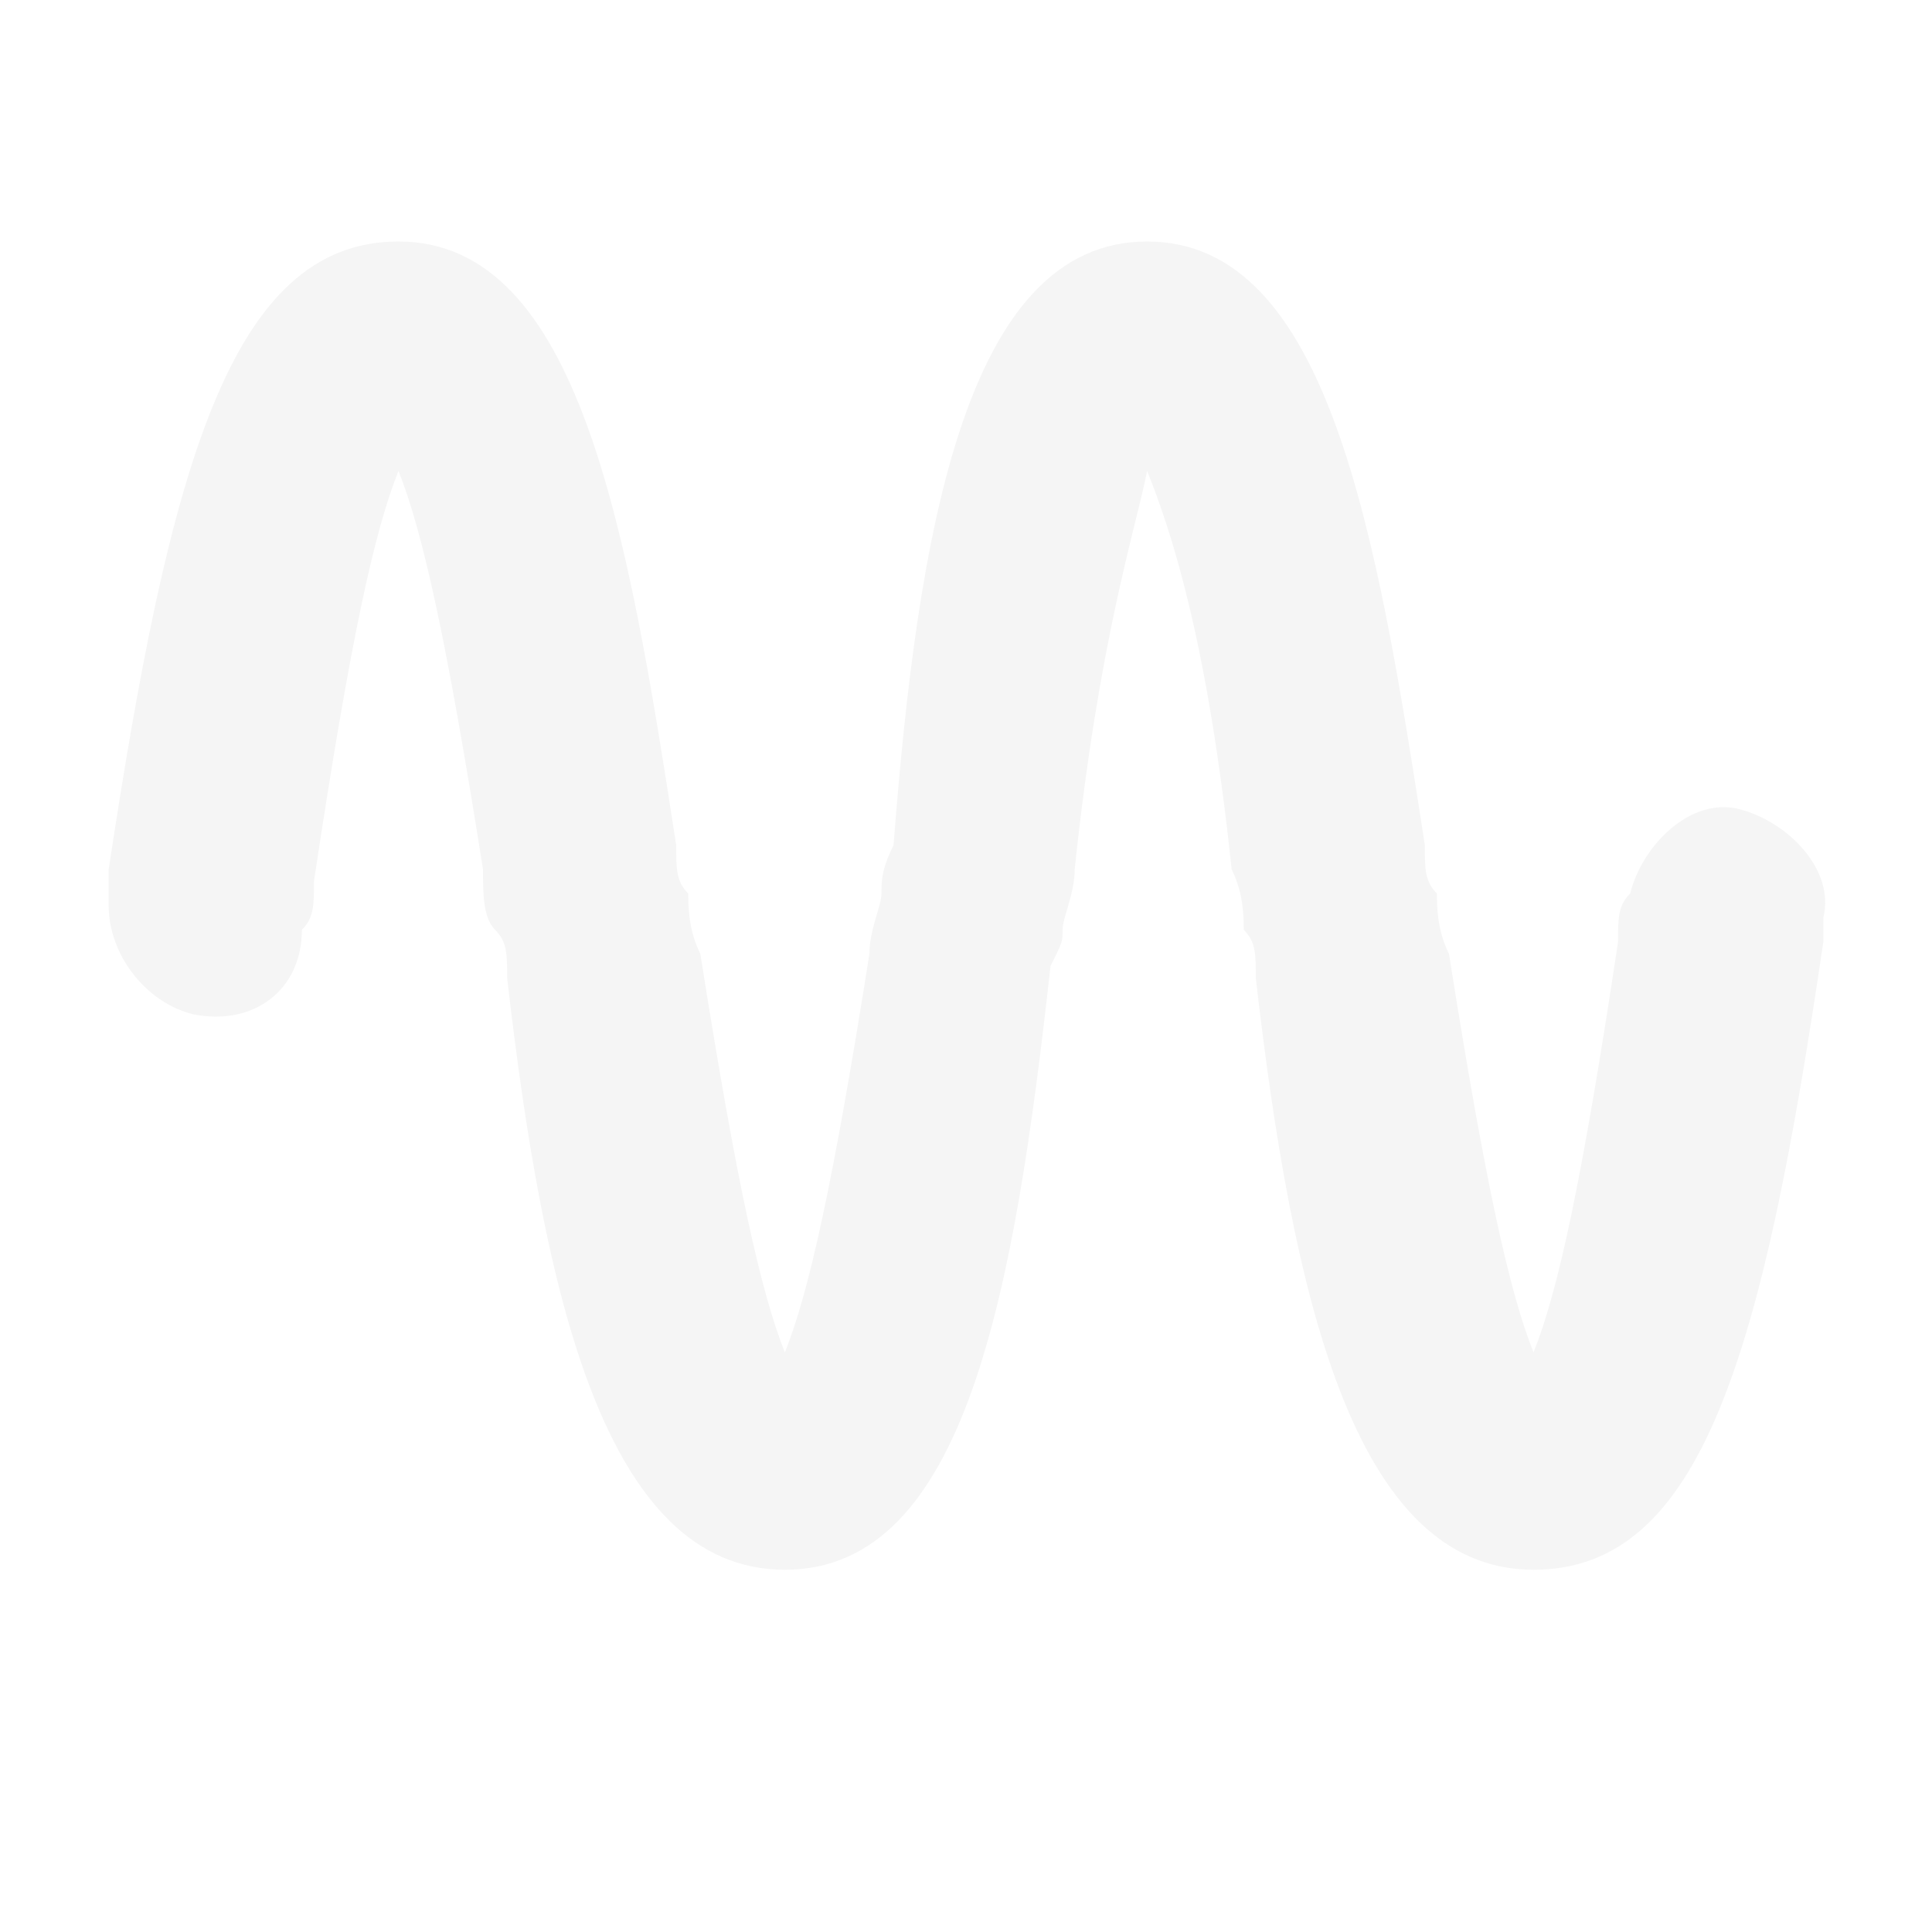
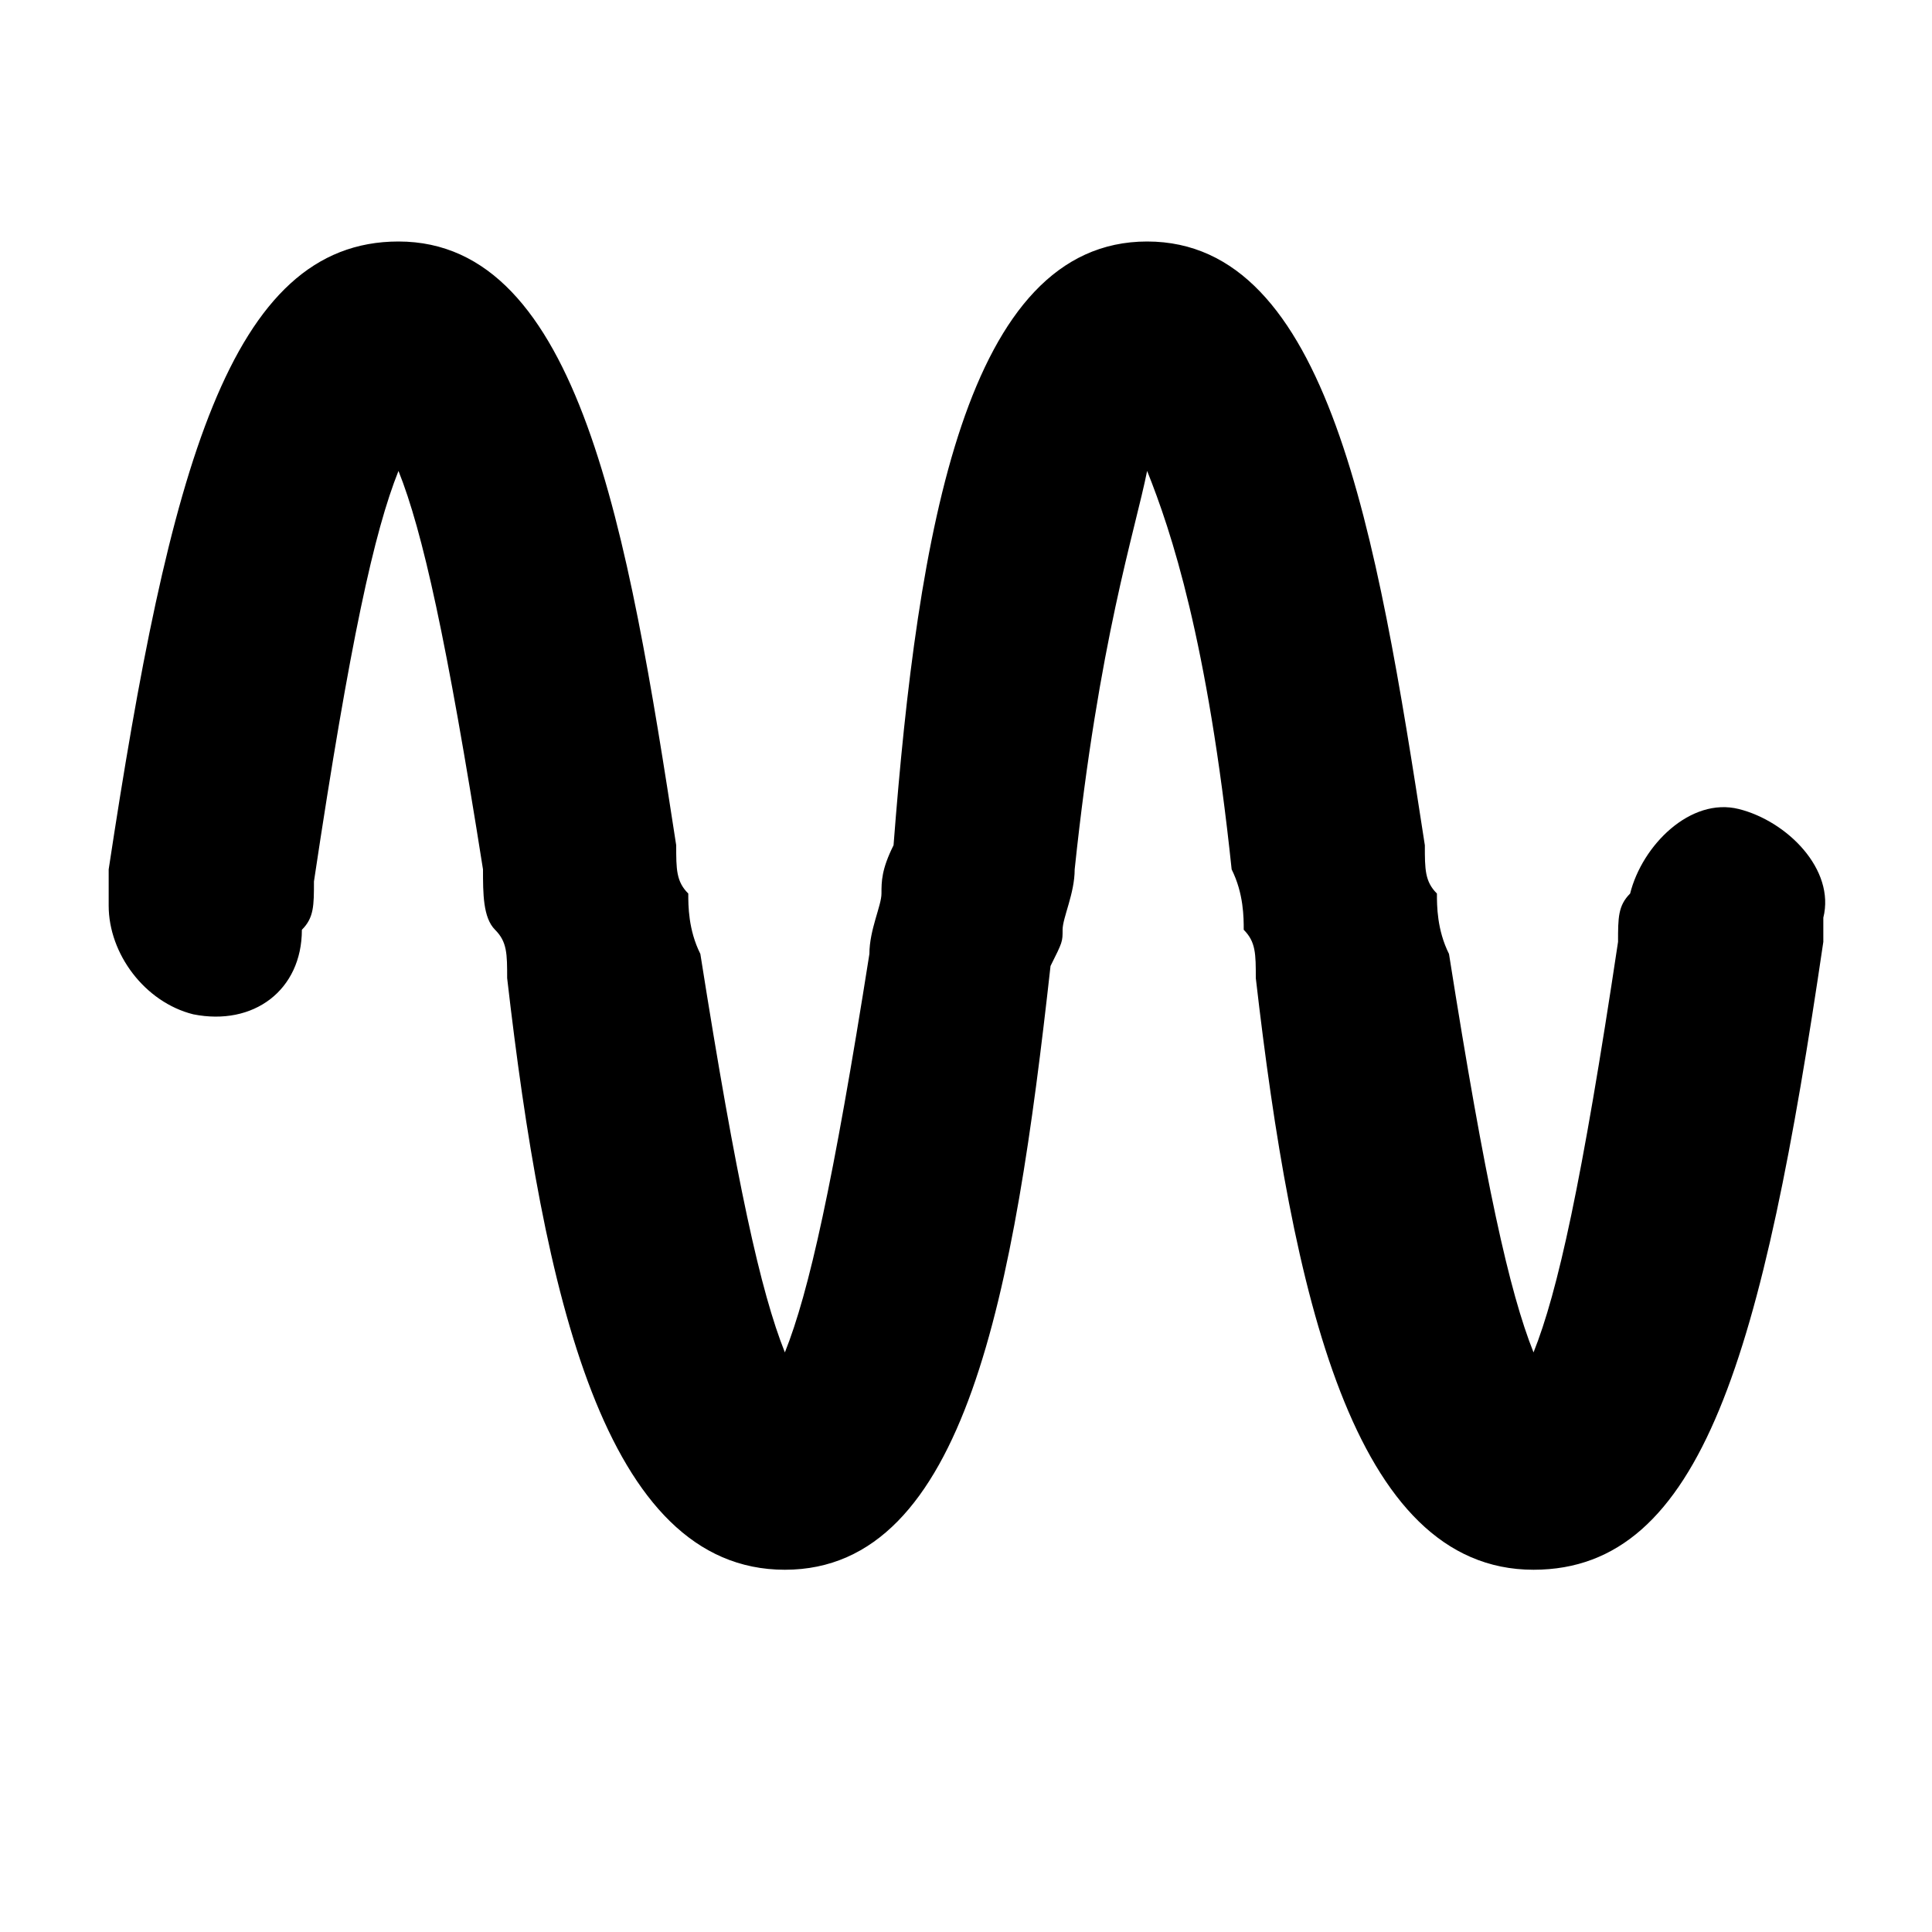
- <svg xmlns="http://www.w3.org/2000/svg" height="16" width="16" viewBox="0 0 16 16" fill="whitesmoke">
+ <svg xmlns="http://www.w3.org/2000/svg" height="16" width="16" viewBox="0 0 16 16">
  <path d="M12.7 13c-1.5 0-2-2.3-2.3-4.9 0-.2 0-.3-.1-.4 0-.1 0-.3-.1-.5-.2-1.9-.5-2.8-.7-3.3-.1.5-.4 1.4-.6 3.3 0 .2-.1.4-.1.5 0 .1 0 .1-.1.3-.3 2.7-.7 5-2.2 5-1.5 0-2-2.3-2.3-4.9 0-.2 0-.3-.1-.4-.1-.1-.1-.3-.1-.5-.3-1.9-.5-2.8-.7-3.3-.2.5-.4 1.4-.7 3.4 0 .2 0 .3-.1.4 0 .5-.4.8-.9.7-.4-.1-.7-.5-.7-.9v-.3C1.4 3.9 1.9 2 3.3 2c1.5 0 1.9 2.4 2.3 5 0 .2 0 .3.1.4 0 .1 0 .3.1.5.3 1.9.5 2.8.7 3.3.2-.5.4-1.4.7-3.3 0-.2.1-.4.1-.5 0-.1 0-.2.1-.4.2-2.6.6-5 2.1-5s1.9 2.4 2.3 5c0 .2 0 .3.1.4 0 .1 0 .3.1.5.3 1.9.5 2.8.7 3.3.2-.5.4-1.4.7-3.4 0-.2 0-.3.1-.4.1-.4.5-.8.9-.7.4.1.8.5.7.9v.2c-.5 3.4-1 5.2-2.4 5.2z" />
</svg>
